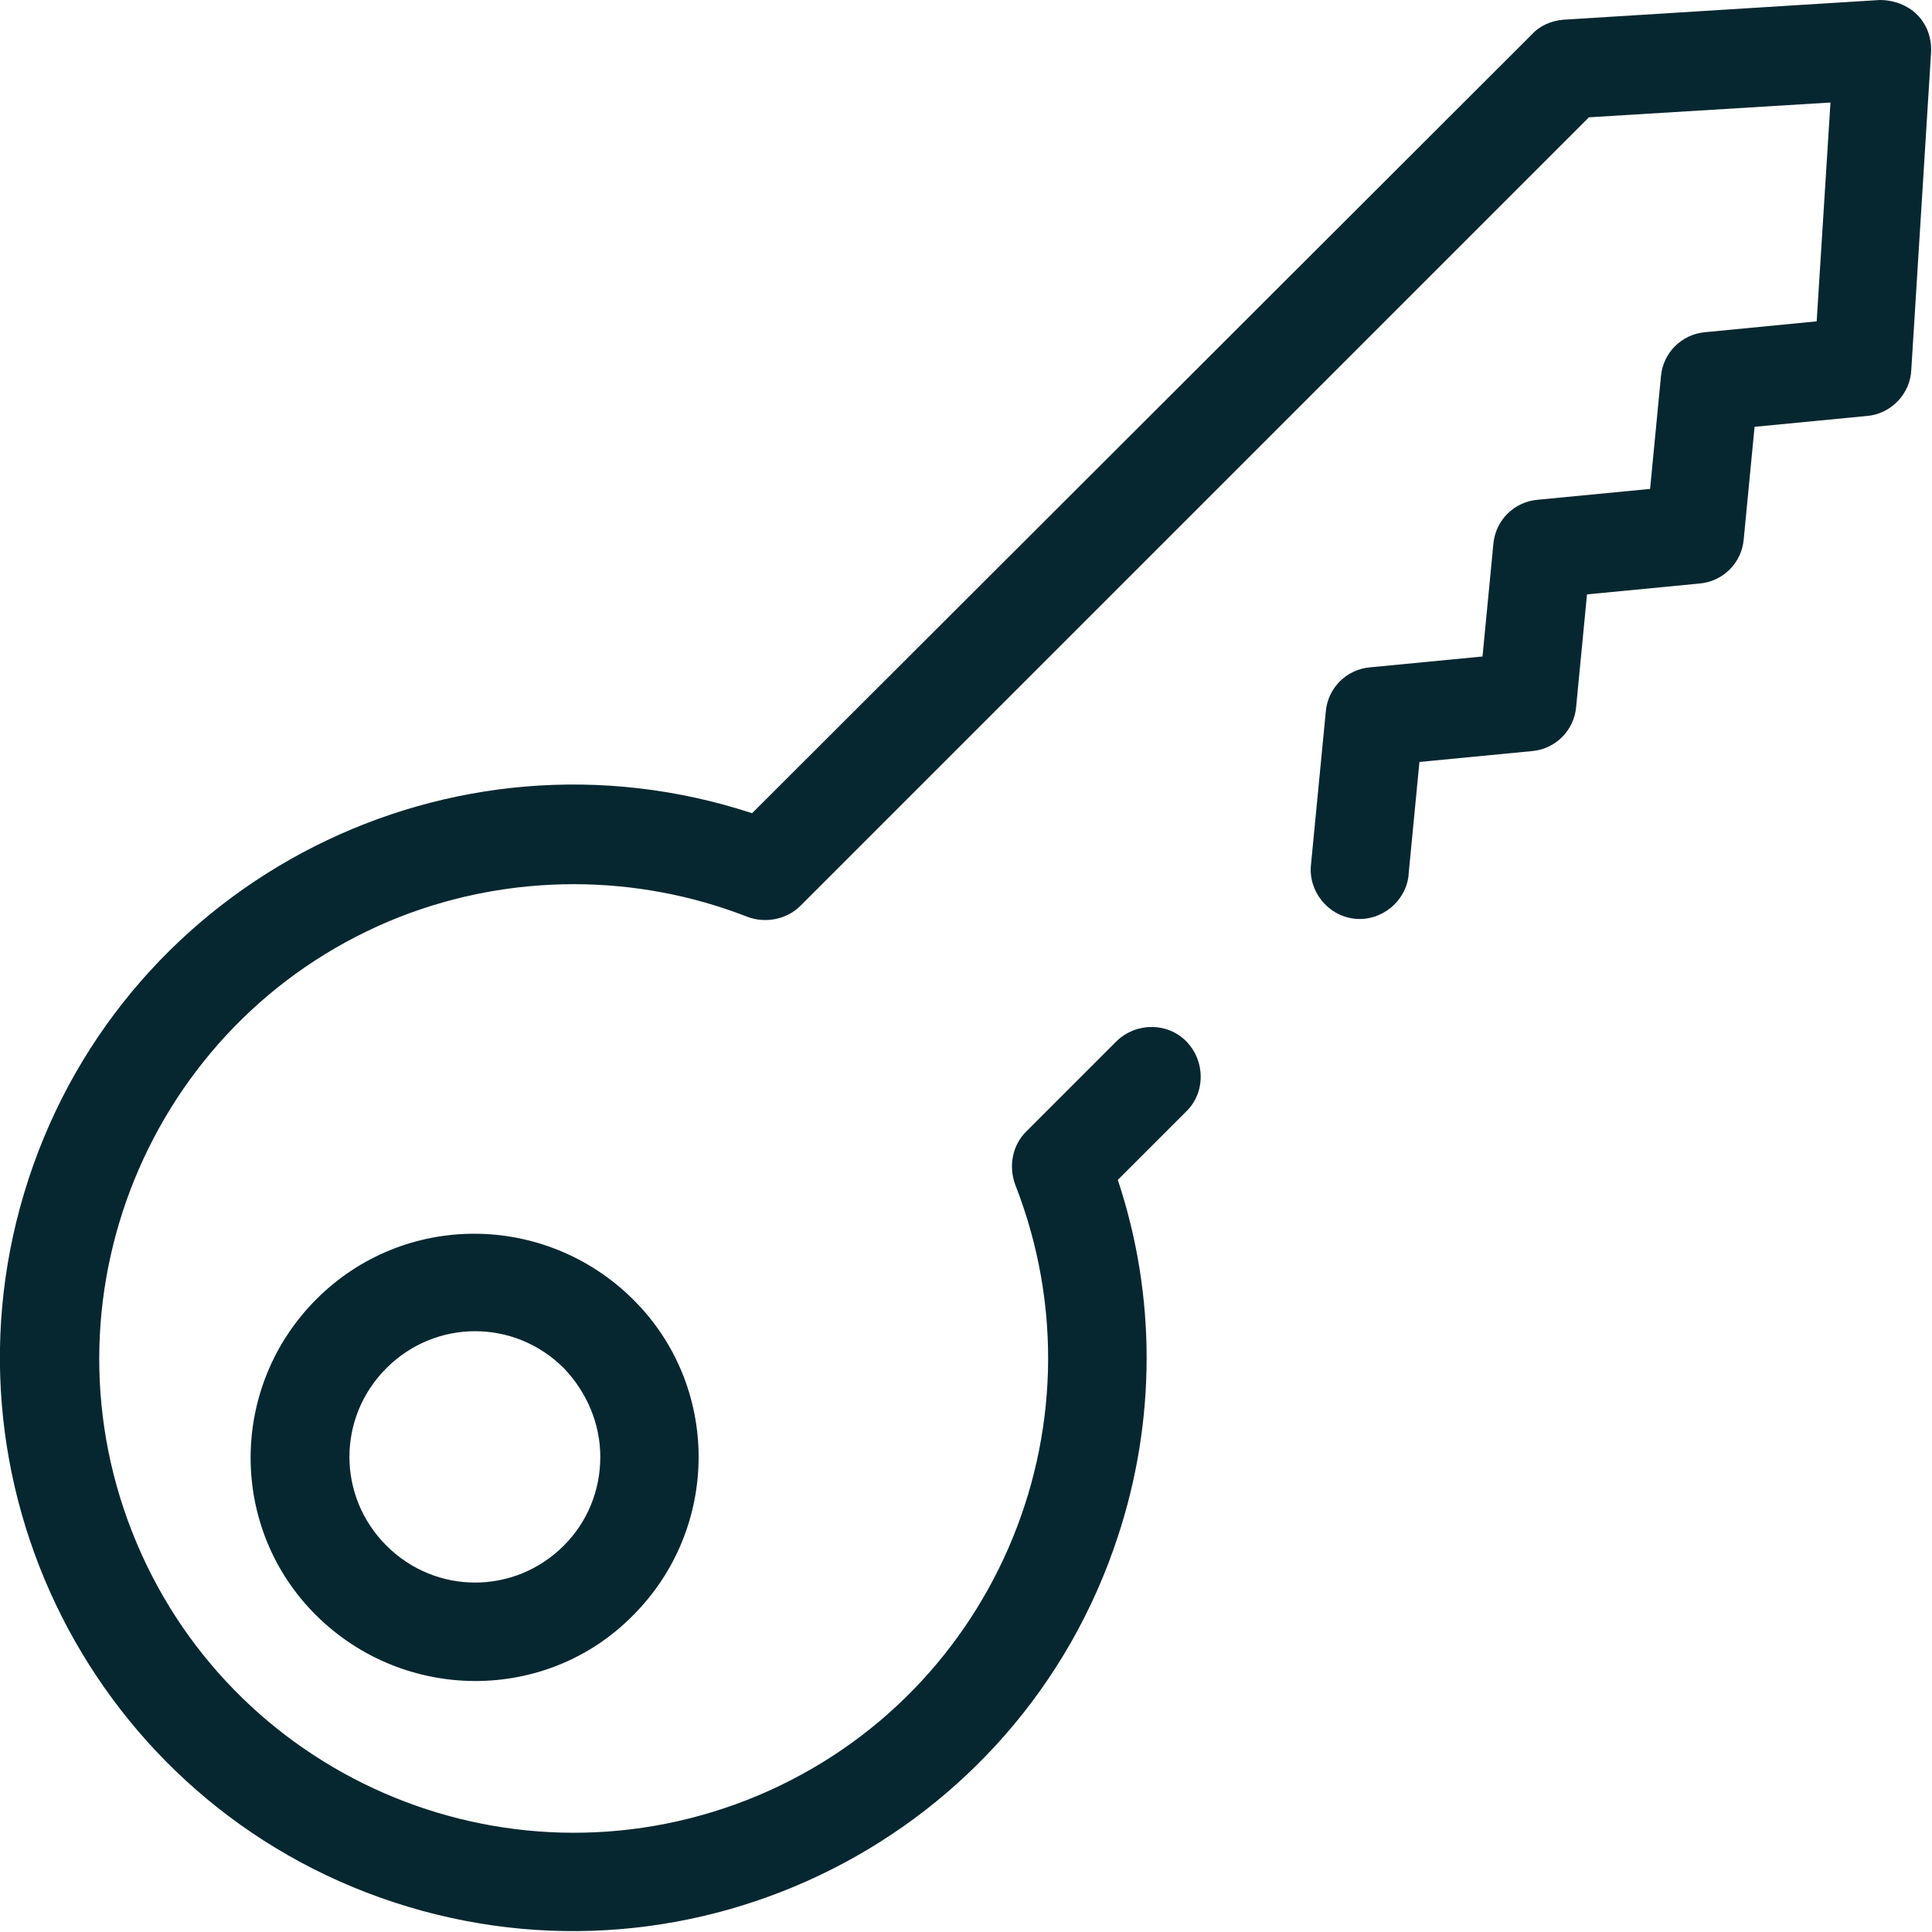
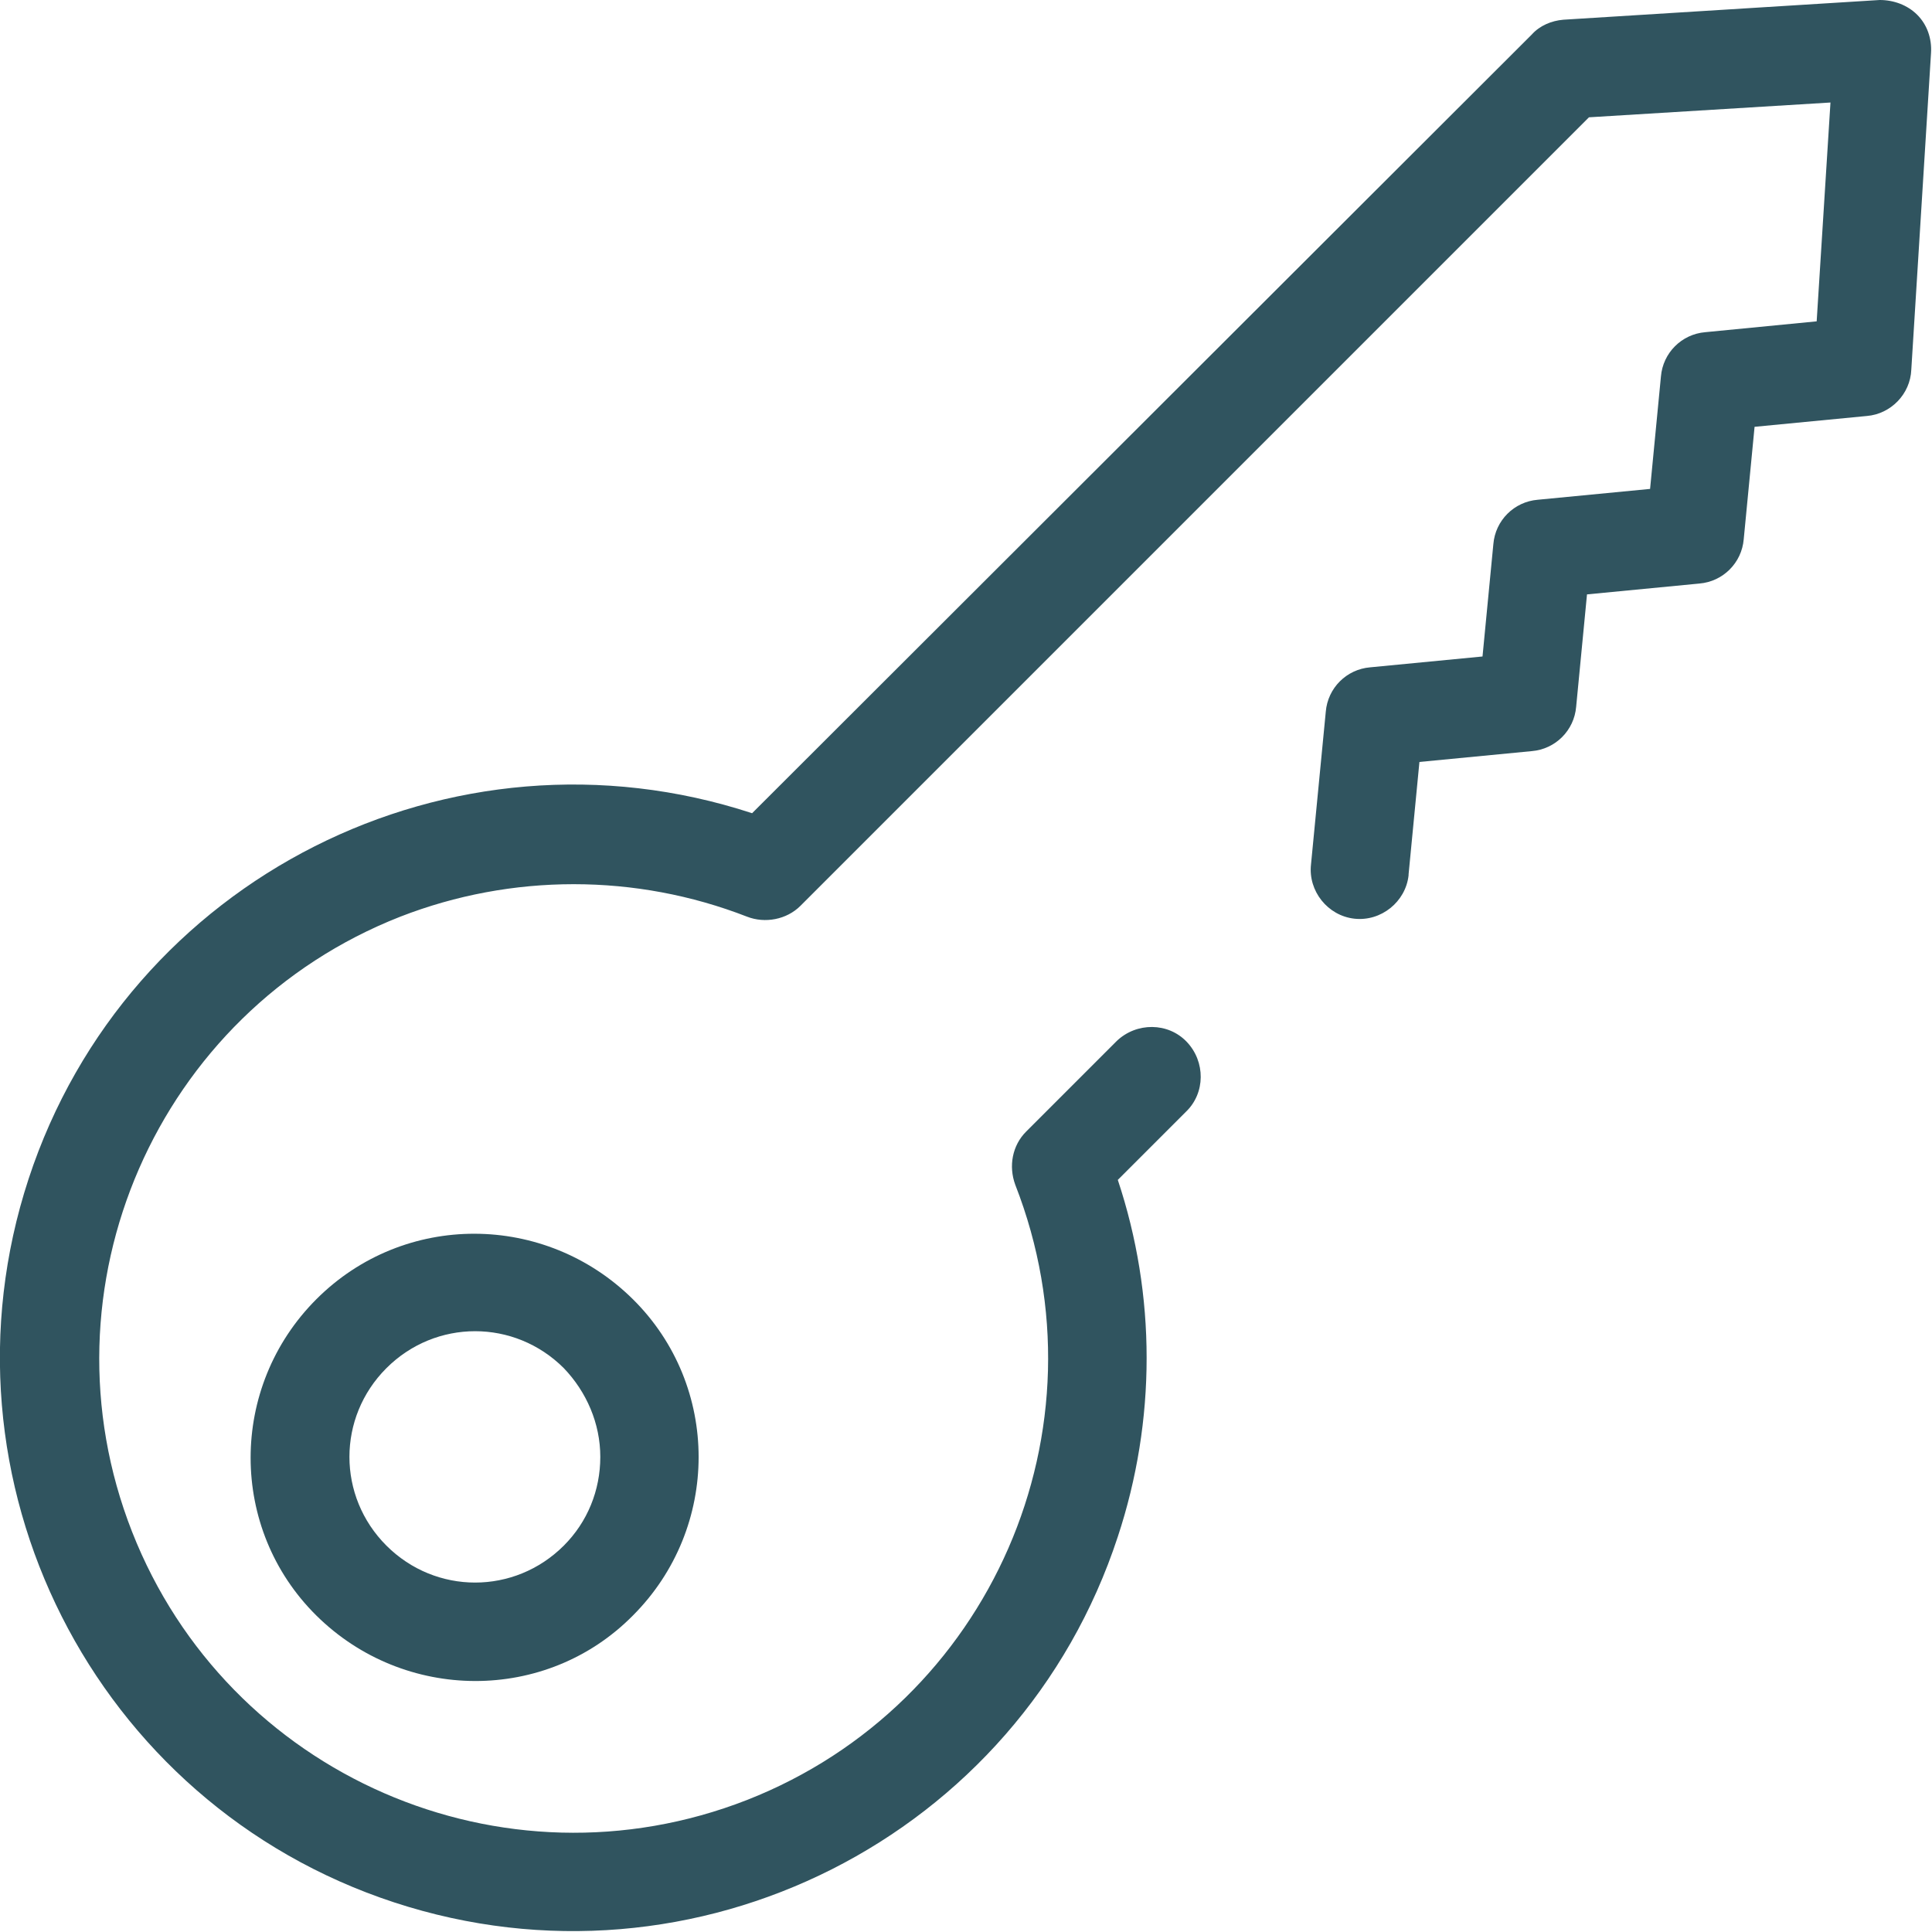
<svg xmlns="http://www.w3.org/2000/svg" viewBox="0 0 196 196">
-   <path fill="#072730" d="M32.1 131.8c-8.9 8.9-8.9 23.3 0 32.1s23.3 8.9 32.1 0c8.9-8.9 8.9-23.3 0-32.1s-23.2-8.9-32.1 0zm28.8 16c0 3.4-1.3 6.6-3.7 9-5 5-13 5-18 0s-5-13 0-18 13-5 18 0c2.3 2.4 3.7 5.6 3.7 9z" />
-   <path fill="#072730" d="M194.5 1.5c-1-1-2.4-1.5-3.8-1.5l-32.1 2c-1.2.1-2.4.6-3.2 1.5l-79.1 79c-30.5-10-63.4 6.6-73.4 37.1S9.5 183 40 193c30.5 10 63.4-6.6 73.4-37.1 3.9-11.8 3.9-24.5 0-36.2l6.9-6.9c2-1.9 2-5.1.1-7.1s-5.1-2-7.1-.1l-.1.1-9.1 9.1c-1.4 1.4-1.8 3.5-1.1 5.4 9.7 24.8-2.5 52.7-27.2 62.4-24.8 9.7-52.7-2.5-62.4-27.2s2.5-52.7 27.2-62.4c11.3-4.4 23.9-4.4 35.2 0 1.8.7 4 .3 5.4-1.1l80-80 24.5-1.5-1.4 22.2-11.3 1.1c-2.4.2-4.3 2.1-4.5 4.5l-1.1 11.4-11.4 1.1c-2.4.2-4.3 2.1-4.5 4.5l-1.1 11.4-11.4 1.1c-2.4.2-4.3 2.1-4.5 4.5L133 87.7c-.3 2.7 1.7 5.2 4.4 5.5s5.2-1.7 5.5-4.4v-.1l1.1-11.4 11.4-1.1c2.4-.2 4.3-2.1 4.5-4.5l1.1-11.4 11.4-1.1c2.4-.2 4.3-2.1 4.5-4.5l1.1-11.4 11.4-1.1c2.4-.2 4.4-2.2 4.5-4.7l2-32.1c.1-1.5-.4-2.9-1.4-3.9z" />
+   <path fill="#30545f" d="M32.1 131.8c-8.9 8.9-8.9 23.3 0 32.1s23.3 8.9 32.1 0c8.9-8.9 8.9-23.3 0-32.1s-23.2-8.9-32.1 0zm28.8 16c0 3.4-1.3 6.6-3.7 9-5 5-13 5-18 0s-5-13 0-18 13-5 18 0c2.3 2.4 3.7 5.6 3.7 9z" />
+   <path fill="#30545f" d="M194.5 1.5c-1-1-2.4-1.5-3.8-1.5l-32.1 2c-1.2.1-2.4.6-3.2 1.5l-79.1 79c-30.5-10-63.4 6.6-73.4 37.1S9.5 183 40 193c30.5 10 63.4-6.6 73.4-37.1 3.9-11.8 3.9-24.5 0-36.2l6.9-6.9c2-1.9 2-5.1.1-7.1s-5.1-2-7.1-.1l-.1.1-9.1 9.1c-1.4 1.4-1.8 3.5-1.1 5.4 9.7 24.8-2.5 52.7-27.2 62.4-24.8 9.7-52.7-2.5-62.4-27.2s2.5-52.7 27.2-62.4c11.3-4.4 23.9-4.4 35.2 0 1.8.7 4 .3 5.4-1.1l80-80 24.5-1.5-1.4 22.2-11.3 1.1c-2.4.2-4.3 2.1-4.5 4.5l-1.1 11.4-11.4 1.1c-2.4.2-4.3 2.1-4.5 4.5l-1.1 11.4-11.4 1.1c-2.4.2-4.3 2.1-4.5 4.5L133 87.7c-.3 2.7 1.7 5.2 4.4 5.5s5.2-1.7 5.5-4.4v-.1l1.1-11.4 11.4-1.1c2.4-.2 4.3-2.1 4.5-4.5l1.1-11.4 11.4-1.1c2.4-.2 4.3-2.1 4.5-4.5l1.1-11.4 11.4-1.1c2.4-.2 4.4-2.2 4.5-4.7l2-32.1c.1-1.5-.4-2.9-1.4-3.9z" />
</svg>
